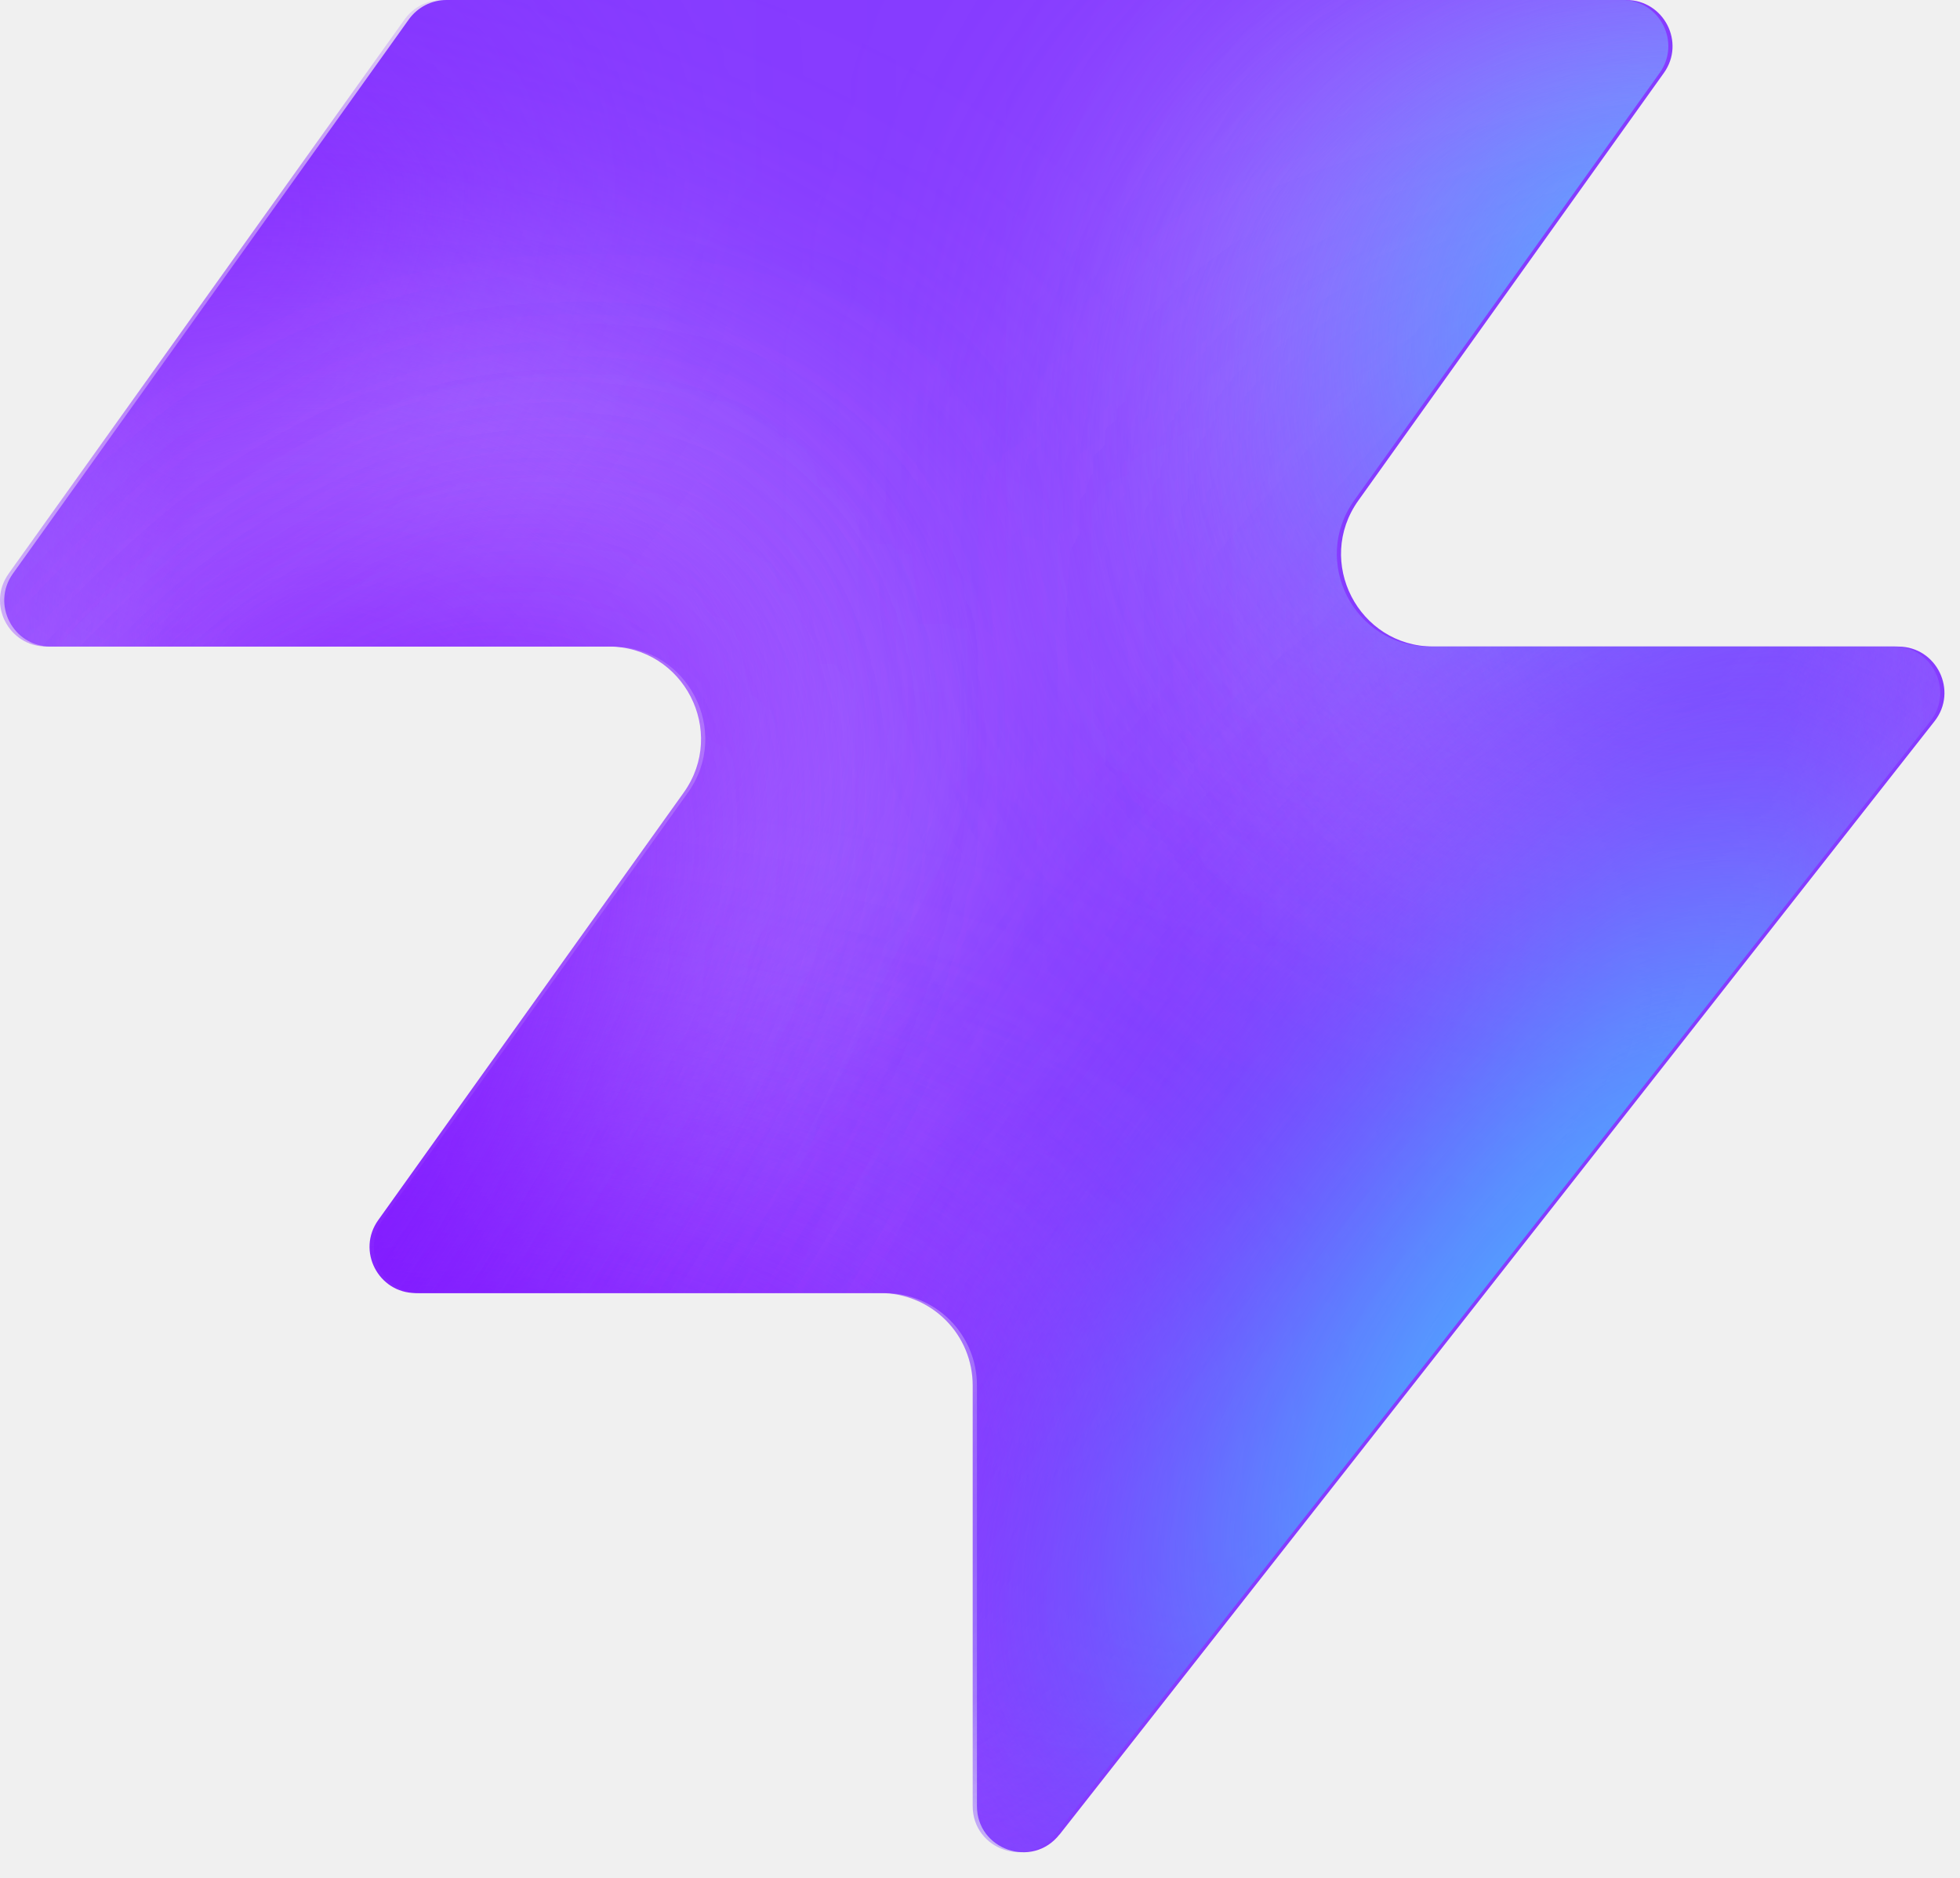
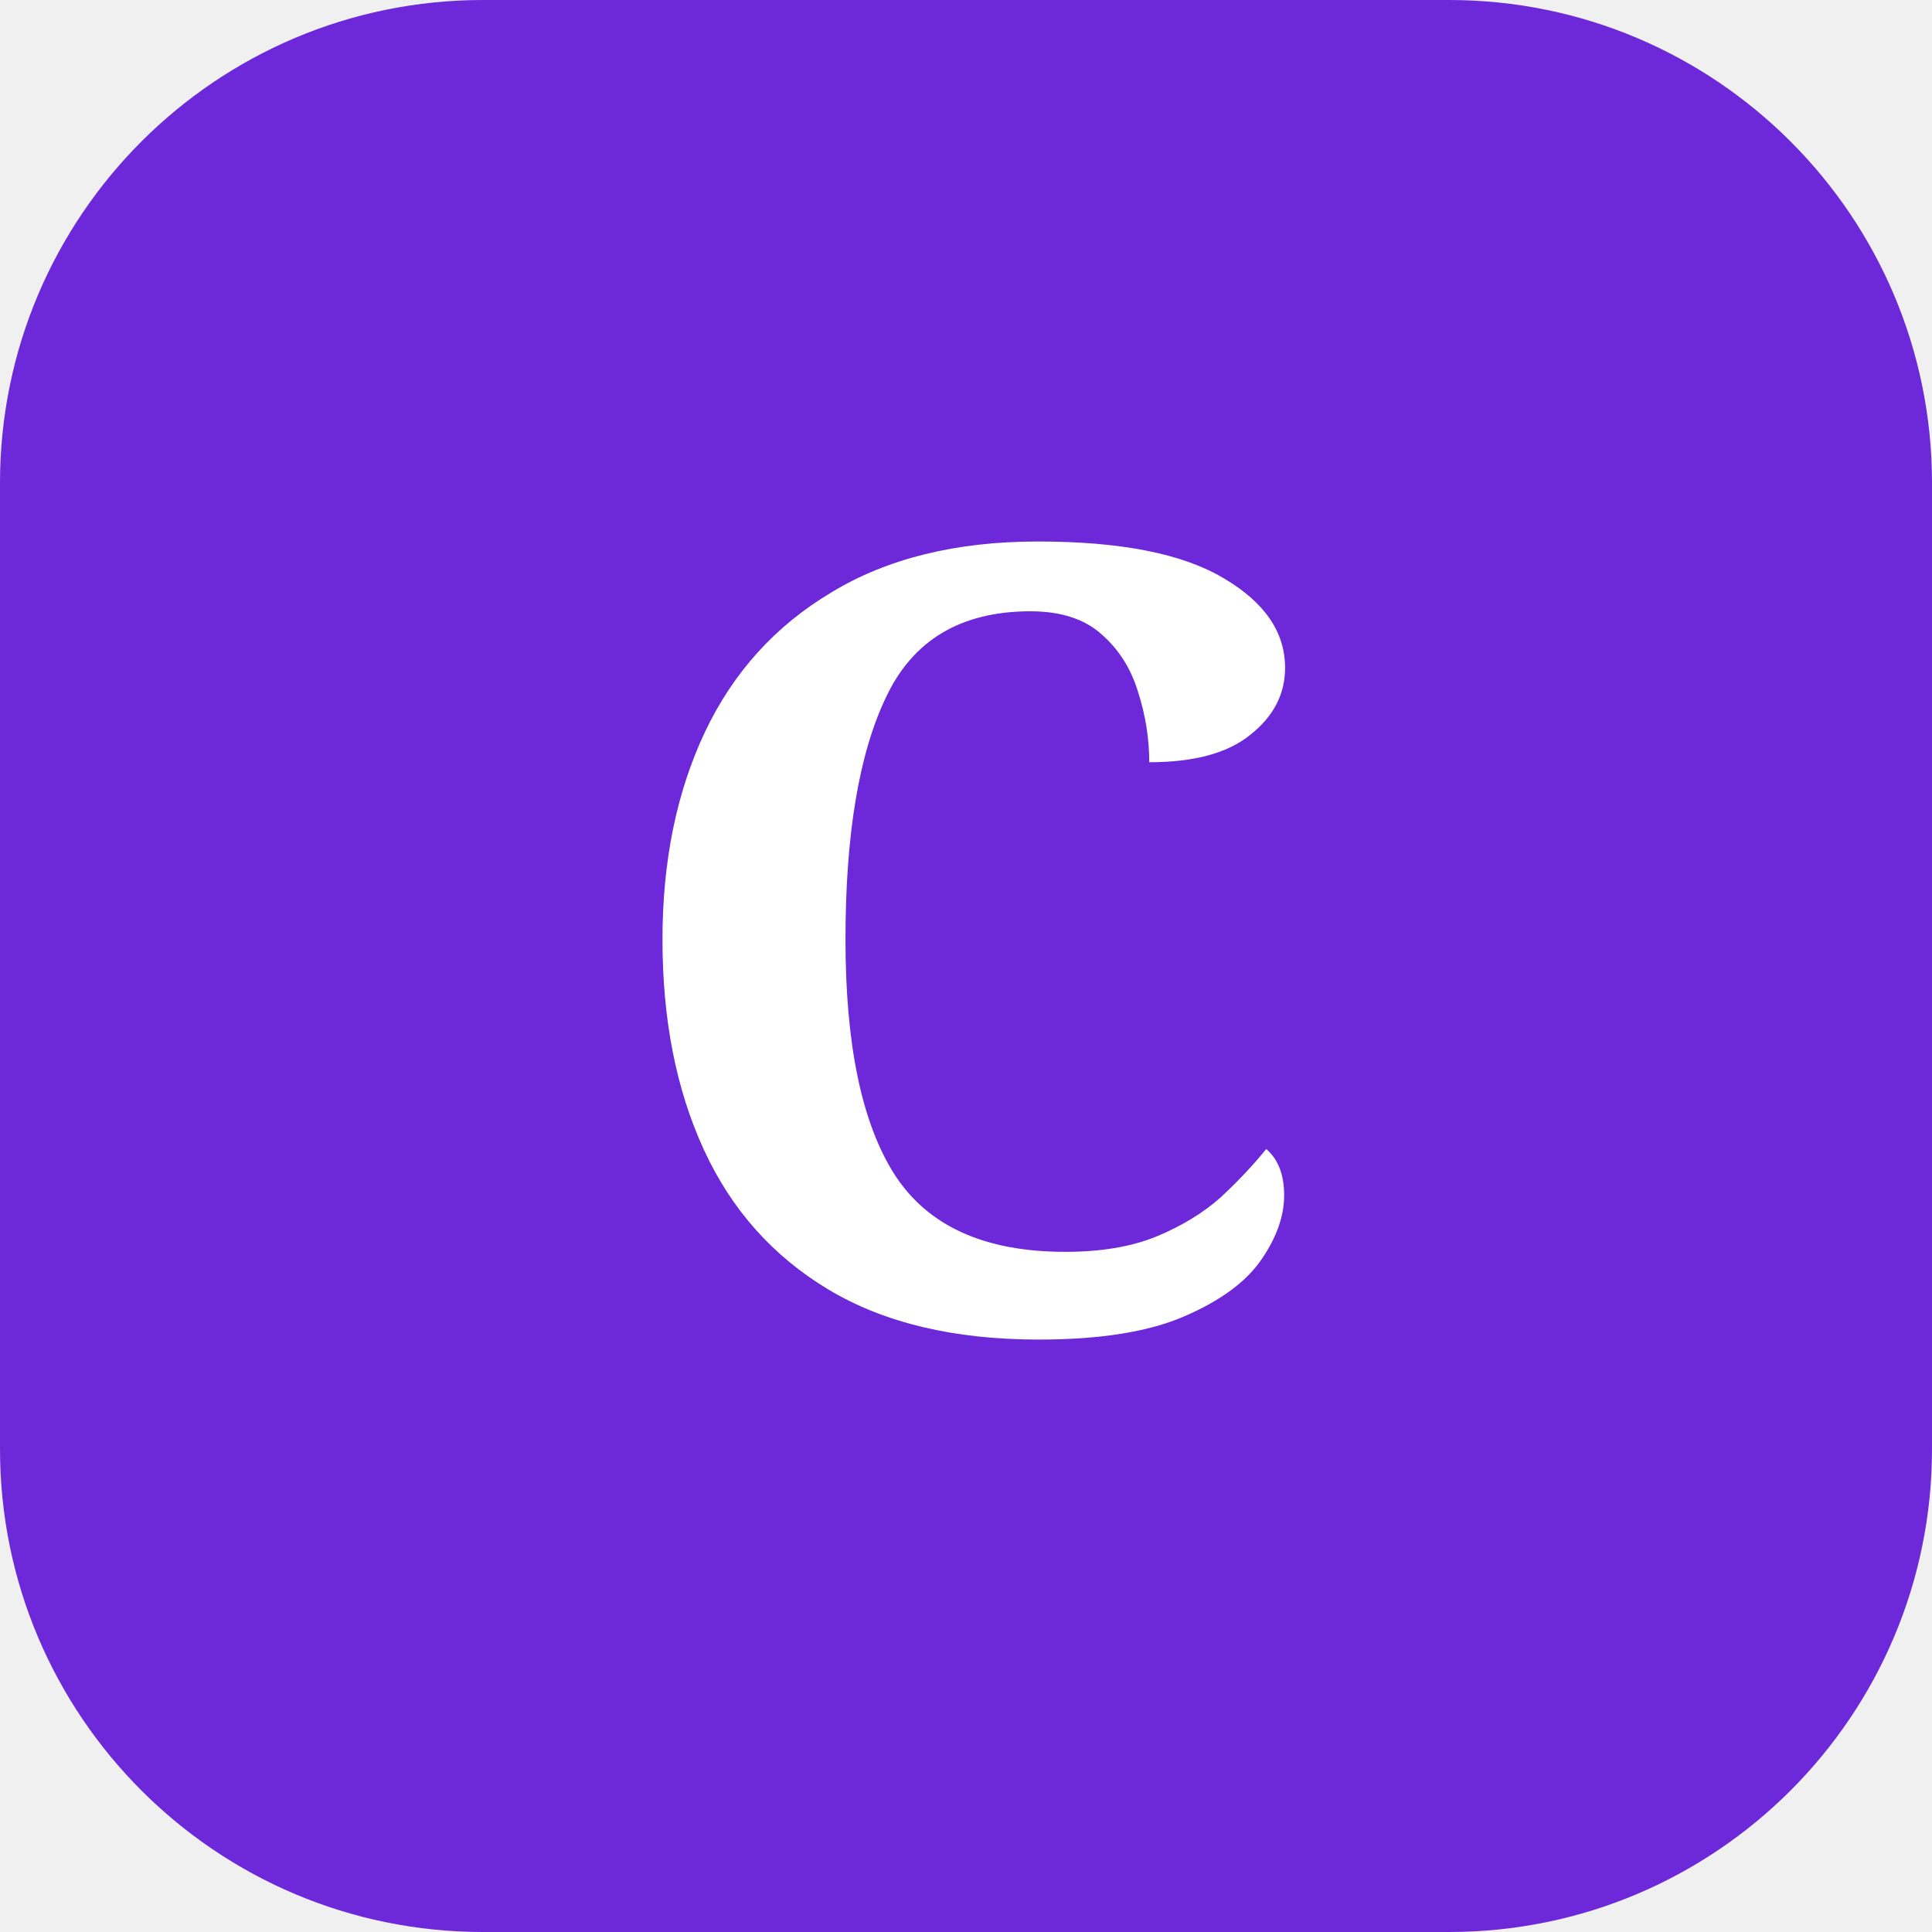
- <svg xmlns="http://www.w3.org/2000/svg" width="48" height="46" fill="none" viewBox="0 0 48 46">
-   <path fill="#863bff" d="M25.946 44.938c-.664.845-2.021.375-2.021-.698V33.937a2.26 2.26 0 0 0-2.262-2.262H10.287c-.92 0-1.456-1.04-.92-1.788l7.48-10.471c1.07-1.497 0-3.578-1.842-3.578H1.237c-.92 0-1.456-1.04-.92-1.788L10.013.474c.214-.297.556-.474.92-.474h28.894c.92 0 1.456 1.04.92 1.788l-7.48 10.471c-1.07 1.498 0 3.579 1.842 3.579h11.377c.943 0 1.473 1.088.89 1.83L25.947 44.94z" style="fill:#863bff;fill:color(display-p3 .525 .23 1);fill-opacity:1" />
-   <mask id="a" width="48" height="46" x="0" y="0" maskUnits="userSpaceOnUse" style="mask-type:alpha">
-     <path fill="#000" d="M25.842 44.938c-.664.844-2.021.375-2.021-.698V33.937a2.26 2.26 0 0 0-2.262-2.262H10.183c-.92 0-1.456-1.04-.92-1.788l7.48-10.471c1.07-1.498 0-3.579-1.842-3.579H1.133c-.92 0-1.456-1.04-.92-1.787L9.91.473c.214-.297.556-.474.92-.474h28.894c.92 0 1.456 1.04.92 1.788l-7.48 10.471c-1.07 1.498 0 3.578 1.842 3.578h11.377c.943 0 1.473 1.088.89 1.832L25.843 44.94z" style="fill:#000;fill-opacity:1" />
-   </mask>
-   <g mask="url(#a)">
-     <g filter="url(#b)">
-       <ellipse cx="5.508" cy="14.704" fill="#ede6ff" rx="5.508" ry="14.704" style="fill:#ede6ff;fill:color(display-p3 .927 .903 1);fill-opacity:1" transform="matrix(.00324 1 1 -.00324 -4.47 31.516)" />
-     </g>
-     <g filter="url(#c)">
-       <ellipse cx="10.399" cy="29.851" fill="#ede6ff" rx="10.399" ry="29.851" style="fill:#ede6ff;fill:color(display-p3 .927 .903 1);fill-opacity:1" transform="matrix(.00324 1 1 -.00324 -39.328 7.883)" />
-     </g>
-     <g filter="url(#d)">
-       <ellipse cx="5.508" cy="30.487" fill="#7e14ff" rx="5.508" ry="30.487" style="fill:#7e14ff;fill:color(display-p3 .492 .077 1);fill-opacity:1" transform="rotate(89.814 -25.913 -14.639)scale(1 -1)" />
-     </g>
-     <g filter="url(#e)">
-       <ellipse cx="5.508" cy="30.599" fill="#7e14ff" rx="5.508" ry="30.599" style="fill:#7e14ff;fill:color(display-p3 .492 .077 1);fill-opacity:1" transform="rotate(89.814 -32.644 -3.334)scale(1 -1)" />
-     </g>
-     <g filter="url(#f)">
-       <ellipse cx="5.508" cy="30.599" fill="#7e14ff" rx="5.508" ry="30.599" style="fill:#7e14ff;fill:color(display-p3 .492 .077 1);fill-opacity:1" transform="matrix(.00324 1 1 -.00324 -34.34 30.47)" />
-     </g>
-     <g filter="url(#g)">
-       <ellipse cx="14.072" cy="22.078" fill="#ede6ff" rx="14.072" ry="22.078" style="fill:#ede6ff;fill:color(display-p3 .927 .903 1);fill-opacity:1" transform="rotate(93.35 24.506 48.493)scale(-1 1)" />
-     </g>
-     <g filter="url(#h)">
-       <ellipse cx="3.47" cy="21.501" fill="#7e14ff" rx="3.47" ry="21.501" style="fill:#7e14ff;fill:color(display-p3 .492 .077 1);fill-opacity:1" transform="rotate(89.009 28.708 47.59)scale(-1 1)" />
-     </g>
-     <g filter="url(#i)">
-       <ellipse cx="3.47" cy="21.501" fill="#7e14ff" rx="3.47" ry="21.501" style="fill:#7e14ff;fill:color(display-p3 .492 .077 1);fill-opacity:1" transform="rotate(89.009 28.708 47.59)scale(-1 1)" />
-     </g>
-     <g filter="url(#j)">
-       <ellipse cx=".387" cy="8.972" fill="#7e14ff" rx="4.407" ry="29.108" style="fill:#7e14ff;fill:color(display-p3 .492 .077 1);fill-opacity:1" transform="rotate(39.51 .387 8.972)" />
-     </g>
-     <g filter="url(#k)">
-       <ellipse cx="47.523" cy="-6.092" fill="#7e14ff" rx="4.407" ry="29.108" style="fill:#7e14ff;fill:color(display-p3 .492 .077 1);fill-opacity:1" transform="rotate(37.892 47.523 -6.092)" />
-     </g>
-     <g filter="url(#l)">
-       <ellipse cx="41.412" cy="6.333" fill="#47bfff" rx="5.971" ry="9.665" style="fill:#47bfff;fill:color(display-p3 .28 .748 1);fill-opacity:1" transform="rotate(37.892 41.412 6.333)" />
-     </g>
-     <g filter="url(#m)">
-       <ellipse cx="-1.879" cy="38.332" fill="#7e14ff" rx="4.407" ry="29.108" style="fill:#7e14ff;fill:color(display-p3 .492 .077 1);fill-opacity:1" transform="rotate(37.892 -1.88 38.332)" />
-     </g>
-     <g filter="url(#n)">
-       <ellipse cx="-1.879" cy="38.332" fill="#7e14ff" rx="4.407" ry="29.108" style="fill:#7e14ff;fill:color(display-p3 .492 .077 1);fill-opacity:1" transform="rotate(37.892 -1.88 38.332)" />
-     </g>
-     <g filter="url(#o)">
-       <ellipse cx="35.651" cy="29.907" fill="#7e14ff" rx="4.407" ry="29.108" style="fill:#7e14ff;fill:color(display-p3 .492 .077 1);fill-opacity:1" transform="rotate(37.892 35.651 29.907)" />
-     </g>
-     <g filter="url(#p)">
-       <ellipse cx="38.418" cy="32.4" fill="#47bfff" rx="5.971" ry="15.297" style="fill:#47bfff;fill:color(display-p3 .28 .748 1);fill-opacity:1" transform="rotate(37.892 38.418 32.4)" />
-     </g>
-   </g>
-   <defs>
-     <filter id="b" width="60.045" height="41.654" x="-19.77" y="16.149" color-interpolation-filters="sRGB" filterUnits="userSpaceOnUse">
-       <feFlood flood-opacity="0" result="BackgroundImageFix" />
-       <feBlend in="SourceGraphic" in2="BackgroundImageFix" result="shape" />
-       <feGaussianBlur result="effect1_foregroundBlur_2002_17158" stdDeviation="7.659" />
-     </filter>
-     <filter id="c" width="90.34" height="51.437" x="-54.613" y="-7.533" color-interpolation-filters="sRGB" filterUnits="userSpaceOnUse">
-       <feFlood flood-opacity="0" result="BackgroundImageFix" />
-       <feBlend in="SourceGraphic" in2="BackgroundImageFix" result="shape" />
-       <feGaussianBlur result="effect1_foregroundBlur_2002_17158" stdDeviation="7.659" />
-     </filter>
-     <filter id="d" width="79.355" height="29.4" x="-49.64" y="2.03" color-interpolation-filters="sRGB" filterUnits="userSpaceOnUse">
-       <feFlood flood-opacity="0" result="BackgroundImageFix" />
-       <feBlend in="SourceGraphic" in2="BackgroundImageFix" result="shape" />
-       <feGaussianBlur result="effect1_foregroundBlur_2002_17158" stdDeviation="4.596" />
-     </filter>
-     <filter id="e" width="79.579" height="29.4" x="-45.045" y="20.029" color-interpolation-filters="sRGB" filterUnits="userSpaceOnUse">
-       <feFlood flood-opacity="0" result="BackgroundImageFix" />
-       <feBlend in="SourceGraphic" in2="BackgroundImageFix" result="shape" />
-       <feGaussianBlur result="effect1_foregroundBlur_2002_17158" stdDeviation="4.596" />
-     </filter>
-     <filter id="f" width="79.579" height="29.4" x="-43.513" y="21.178" color-interpolation-filters="sRGB" filterUnits="userSpaceOnUse">
-       <feFlood flood-opacity="0" result="BackgroundImageFix" />
-       <feBlend in="SourceGraphic" in2="BackgroundImageFix" result="shape" />
-       <feGaussianBlur result="effect1_foregroundBlur_2002_17158" stdDeviation="4.596" />
-     </filter>
-     <filter id="g" width="74.749" height="58.852" x="15.756" y="-17.901" color-interpolation-filters="sRGB" filterUnits="userSpaceOnUse">
-       <feFlood flood-opacity="0" result="BackgroundImageFix" />
-       <feBlend in="SourceGraphic" in2="BackgroundImageFix" result="shape" />
-       <feGaussianBlur result="effect1_foregroundBlur_2002_17158" stdDeviation="7.659" />
-     </filter>
-     <filter id="h" width="61.377" height="25.362" x="23.548" y="2.284" color-interpolation-filters="sRGB" filterUnits="userSpaceOnUse">
-       <feFlood flood-opacity="0" result="BackgroundImageFix" />
-       <feBlend in="SourceGraphic" in2="BackgroundImageFix" result="shape" />
-       <feGaussianBlur result="effect1_foregroundBlur_2002_17158" stdDeviation="4.596" />
-     </filter>
-     <filter id="i" width="61.377" height="25.362" x="23.548" y="2.284" color-interpolation-filters="sRGB" filterUnits="userSpaceOnUse">
-       <feFlood flood-opacity="0" result="BackgroundImageFix" />
-       <feBlend in="SourceGraphic" in2="BackgroundImageFix" result="shape" />
-       <feGaussianBlur result="effect1_foregroundBlur_2002_17158" stdDeviation="4.596" />
-     </filter>
-     <filter id="j" width="56.045" height="63.649" x="-27.636" y="-22.853" color-interpolation-filters="sRGB" filterUnits="userSpaceOnUse">
-       <feFlood flood-opacity="0" result="BackgroundImageFix" />
-       <feBlend in="SourceGraphic" in2="BackgroundImageFix" result="shape" />
-       <feGaussianBlur result="effect1_foregroundBlur_2002_17158" stdDeviation="4.596" />
-     </filter>
-     <filter id="k" width="54.814" height="64.646" x="20.116" y="-38.415" color-interpolation-filters="sRGB" filterUnits="userSpaceOnUse">
-       <feFlood flood-opacity="0" result="BackgroundImageFix" />
-       <feBlend in="SourceGraphic" in2="BackgroundImageFix" result="shape" />
-       <feGaussianBlur result="effect1_foregroundBlur_2002_17158" stdDeviation="4.596" />
-     </filter>
-     <filter id="l" width="33.541" height="35.313" x="24.641" y="-11.323" color-interpolation-filters="sRGB" filterUnits="userSpaceOnUse">
-       <feFlood flood-opacity="0" result="BackgroundImageFix" />
-       <feBlend in="SourceGraphic" in2="BackgroundImageFix" result="shape" />
-       <feGaussianBlur result="effect1_foregroundBlur_2002_17158" stdDeviation="4.596" />
-     </filter>
-     <filter id="m" width="54.814" height="64.646" x="-29.286" y="6.009" color-interpolation-filters="sRGB" filterUnits="userSpaceOnUse">
-       <feFlood flood-opacity="0" result="BackgroundImageFix" />
-       <feBlend in="SourceGraphic" in2="BackgroundImageFix" result="shape" />
-       <feGaussianBlur result="effect1_foregroundBlur_2002_17158" stdDeviation="4.596" />
-     </filter>
-     <filter id="n" width="54.814" height="64.646" x="-29.286" y="6.009" color-interpolation-filters="sRGB" filterUnits="userSpaceOnUse">
-       <feFlood flood-opacity="0" result="BackgroundImageFix" />
-       <feBlend in="SourceGraphic" in2="BackgroundImageFix" result="shape" />
-       <feGaussianBlur result="effect1_foregroundBlur_2002_17158" stdDeviation="4.596" />
-     </filter>
-     <filter id="o" width="54.814" height="64.646" x="8.244" y="-2.416" color-interpolation-filters="sRGB" filterUnits="userSpaceOnUse">
-       <feFlood flood-opacity="0" result="BackgroundImageFix" />
-       <feBlend in="SourceGraphic" in2="BackgroundImageFix" result="shape" />
-       <feGaussianBlur result="effect1_foregroundBlur_2002_17158" stdDeviation="4.596" />
-     </filter>
-     <filter id="p" width="39.409" height="43.623" x="18.713" y="10.588" color-interpolation-filters="sRGB" filterUnits="userSpaceOnUse">
-       <feFlood flood-opacity="0" result="BackgroundImageFix" />
-       <feBlend in="SourceGraphic" in2="BackgroundImageFix" result="shape" />
-       <feGaussianBlur result="effect1_foregroundBlur_2002_17158" stdDeviation="4.596" />
-     </filter>
-   </defs>
+ <svg xmlns="http://www.w3.org/2000/svg" viewBox="0 0 32 32">
+   <rect width="32" height="32" rx="8" fill="#6d28d9" />
+   <text x="16" y="22" text-anchor="middle" font-family="Georgia, serif" font-size="18" font-weight="600" fill="#fff">C</text>
</svg>
